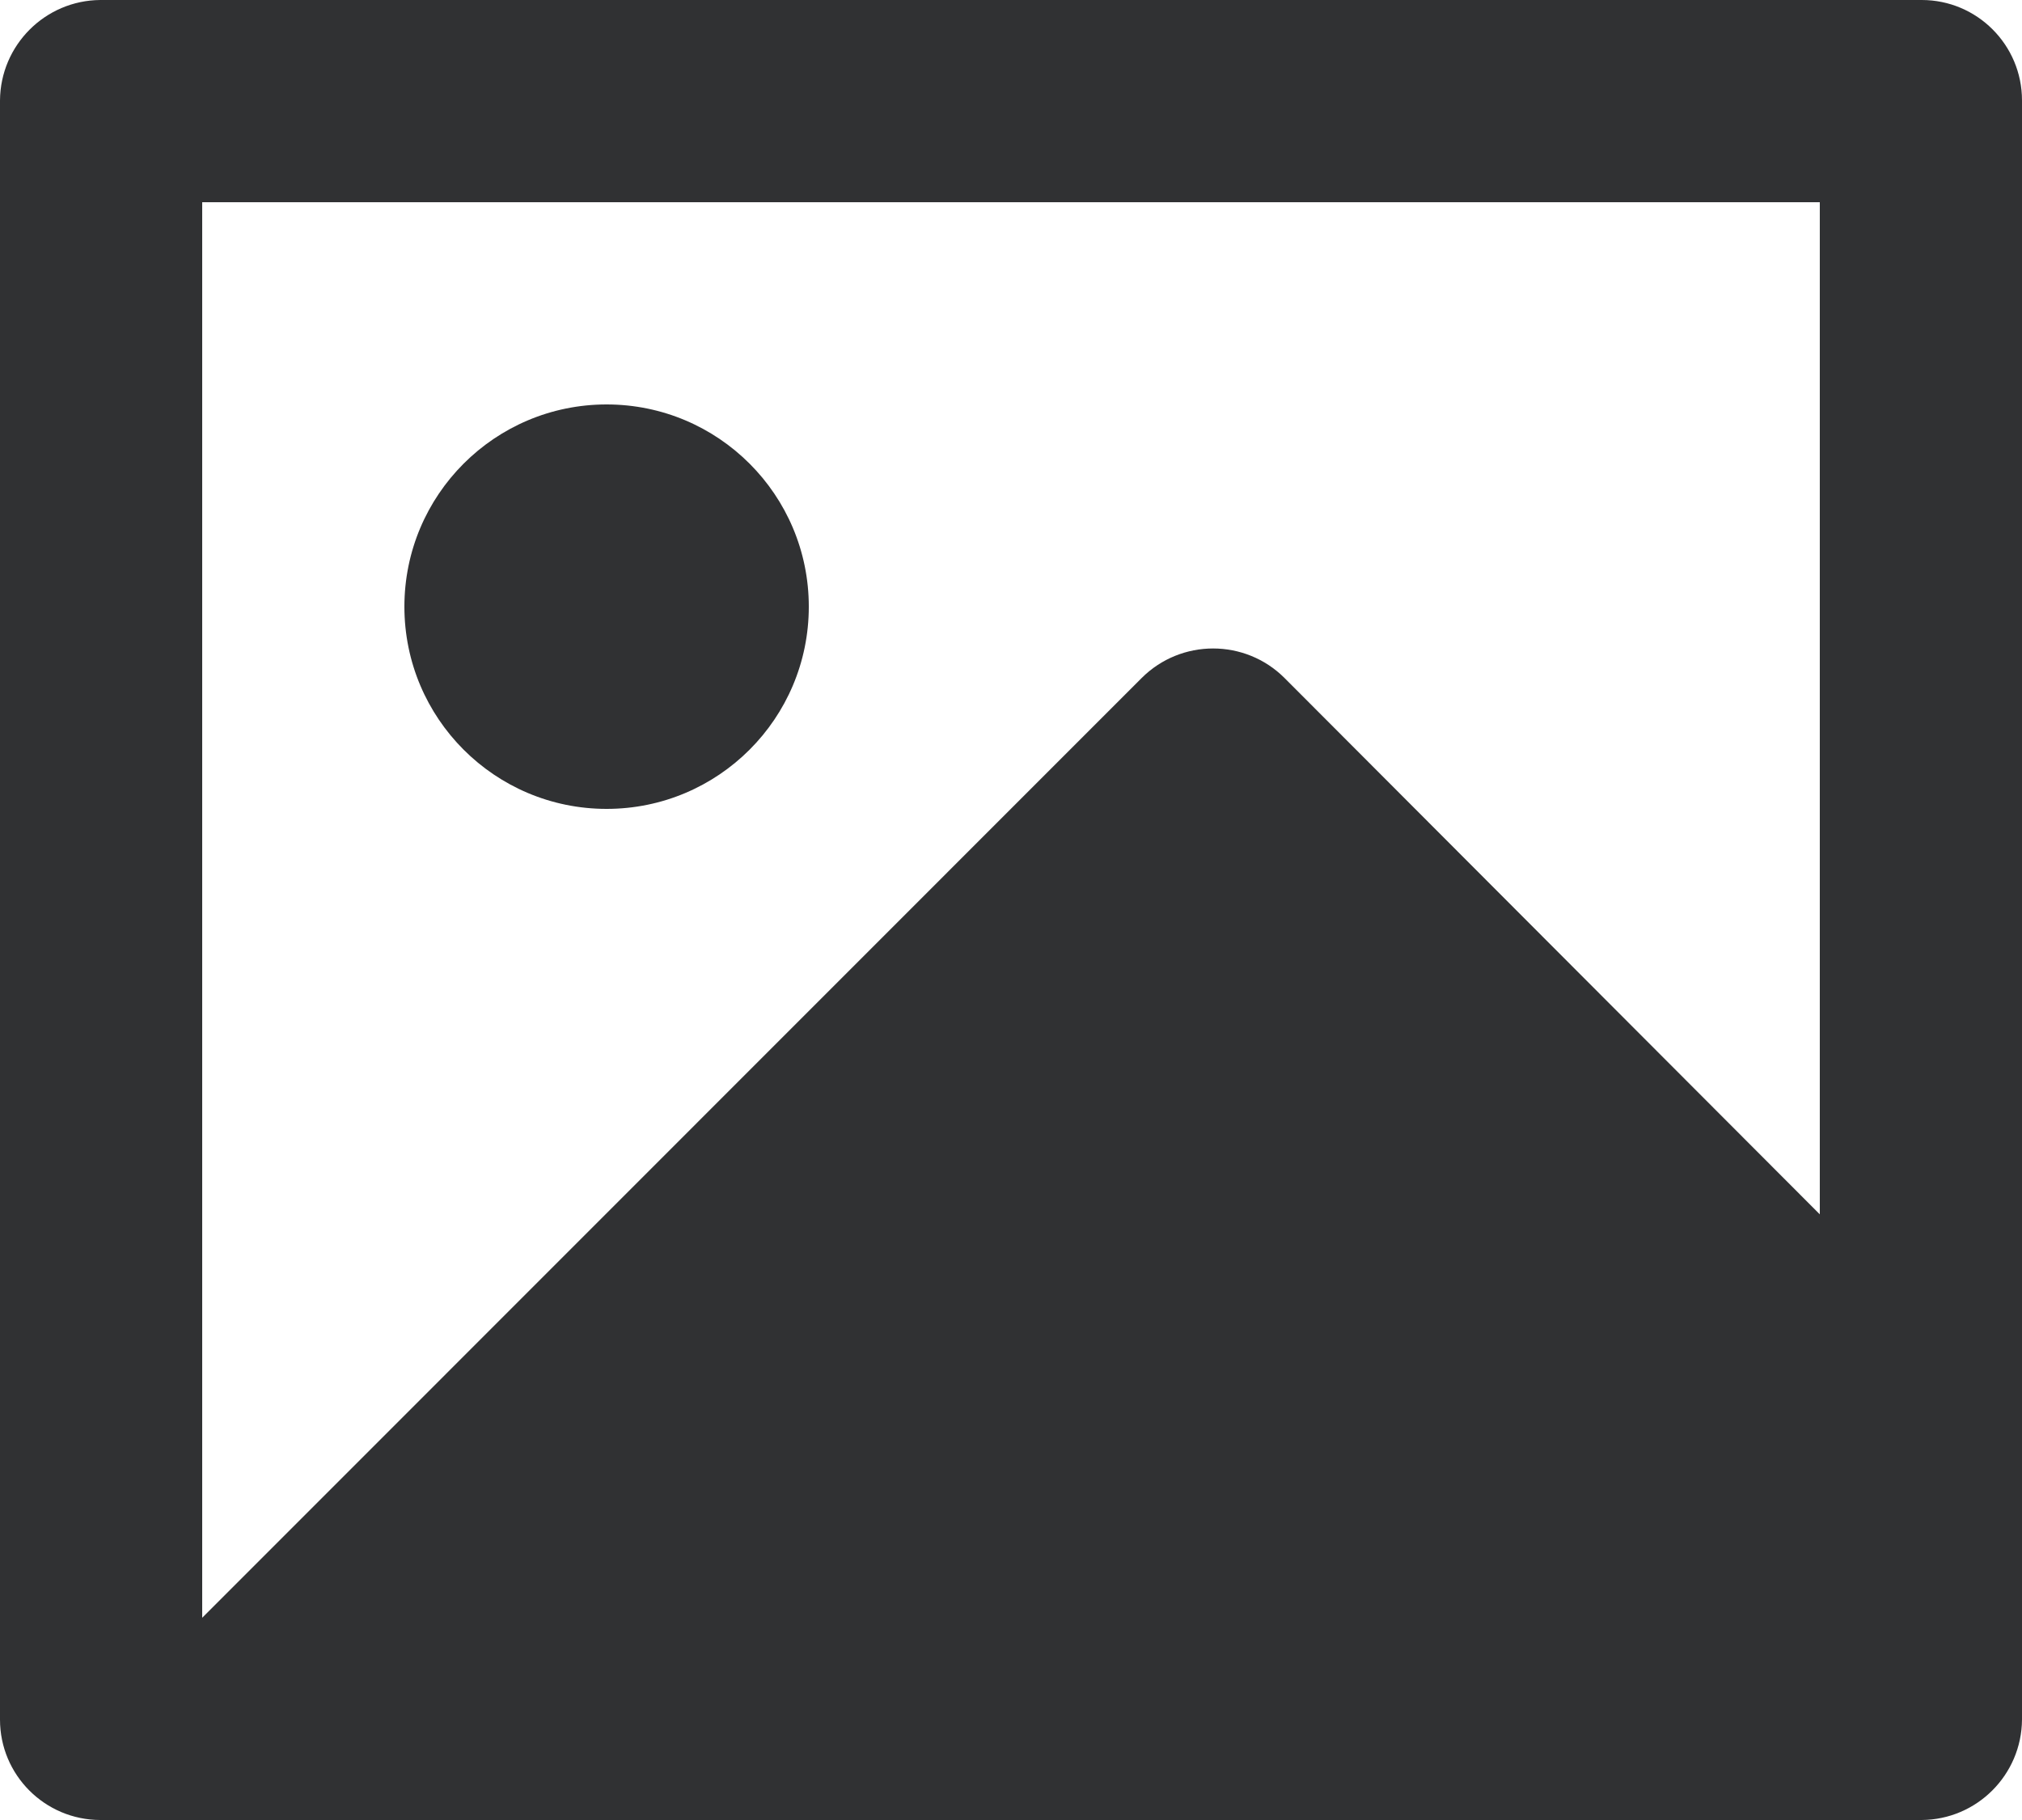
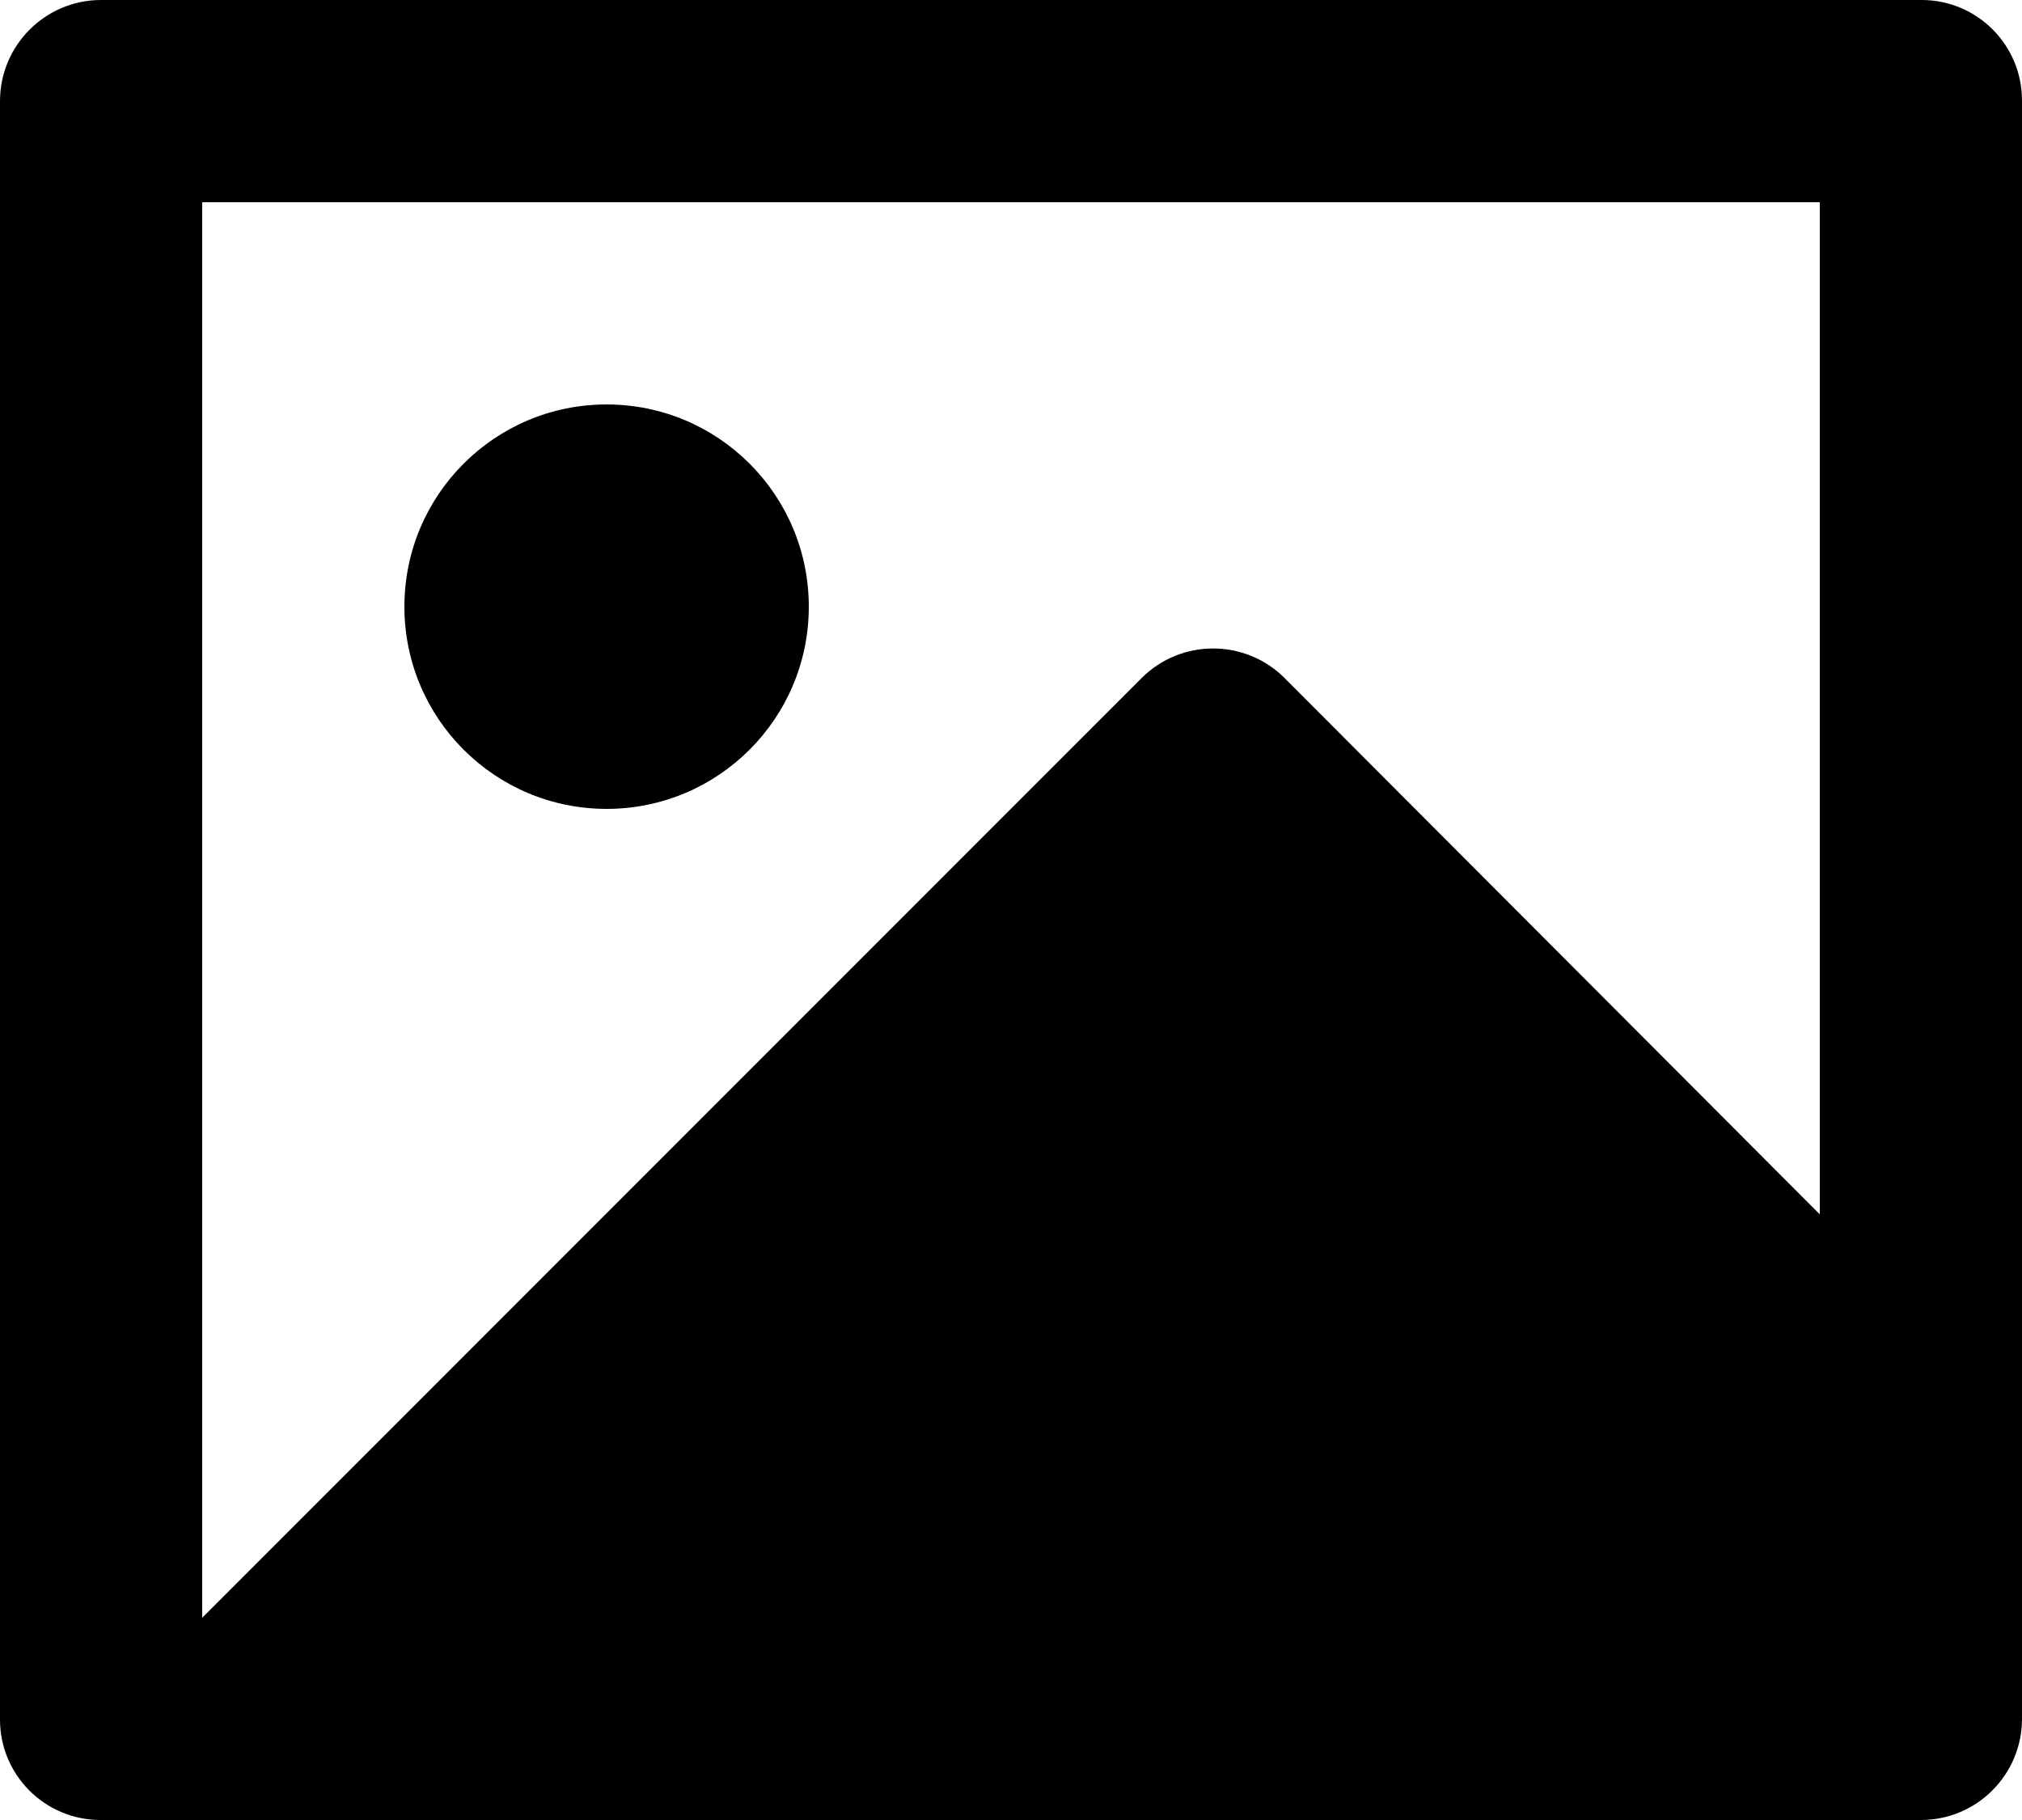
<svg xmlns="http://www.w3.org/2000/svg" fill="none" version="1.1" width="20" height="18" viewBox="0 0 20 18">
  <g>
-     <path d="M18,2L2,2L2,16L11.292,6.706C11.682,6.316,12.316,6.316,12.706,6.706L18,12.01L18,2ZM0,0.993C0.004,0.447,0.446,0.004,0.992,0L19.008,0C19.556,0,20,0.445,20,0.993L20,17.007C19.996,17.553,19.554,17.996,19.008,18L0.992,18C0.444,17.999,-1.19209e-7,17.555,0,17.007L0,0.993ZM6,8C4.895,8,4,7.105,4,6C4,4.895,4.895,4,6,4C7.105,4,8,4.895,8,6C8,7.105,7.105,8,6,8Z" fill="#303133" fill-opacity="1" />
+     <path d="M18,2L2,2L2,16L11.292,6.706C11.682,6.316,12.316,6.316,12.706,6.706L18,12.01L18,2ZM0,0.993C0.004,0.447,0.446,0.004,0.992,0L19.008,0C19.556,0,20,0.445,20,0.993L20,17.007C19.996,17.553,19.554,17.996,19.008,18L0.992,18C0.444,17.999,-1.19209e-7,17.555,0,17.007L0,0.993ZM6,8C4.895,8,4,7.105,4,6C4,4.895,4.895,4,6,4C7.105,4,8,4.895,8,6C8,7.105,7.105,8,6,8Z" fill="currentColor" fill-opacity="1" />
  </g>
</svg>
